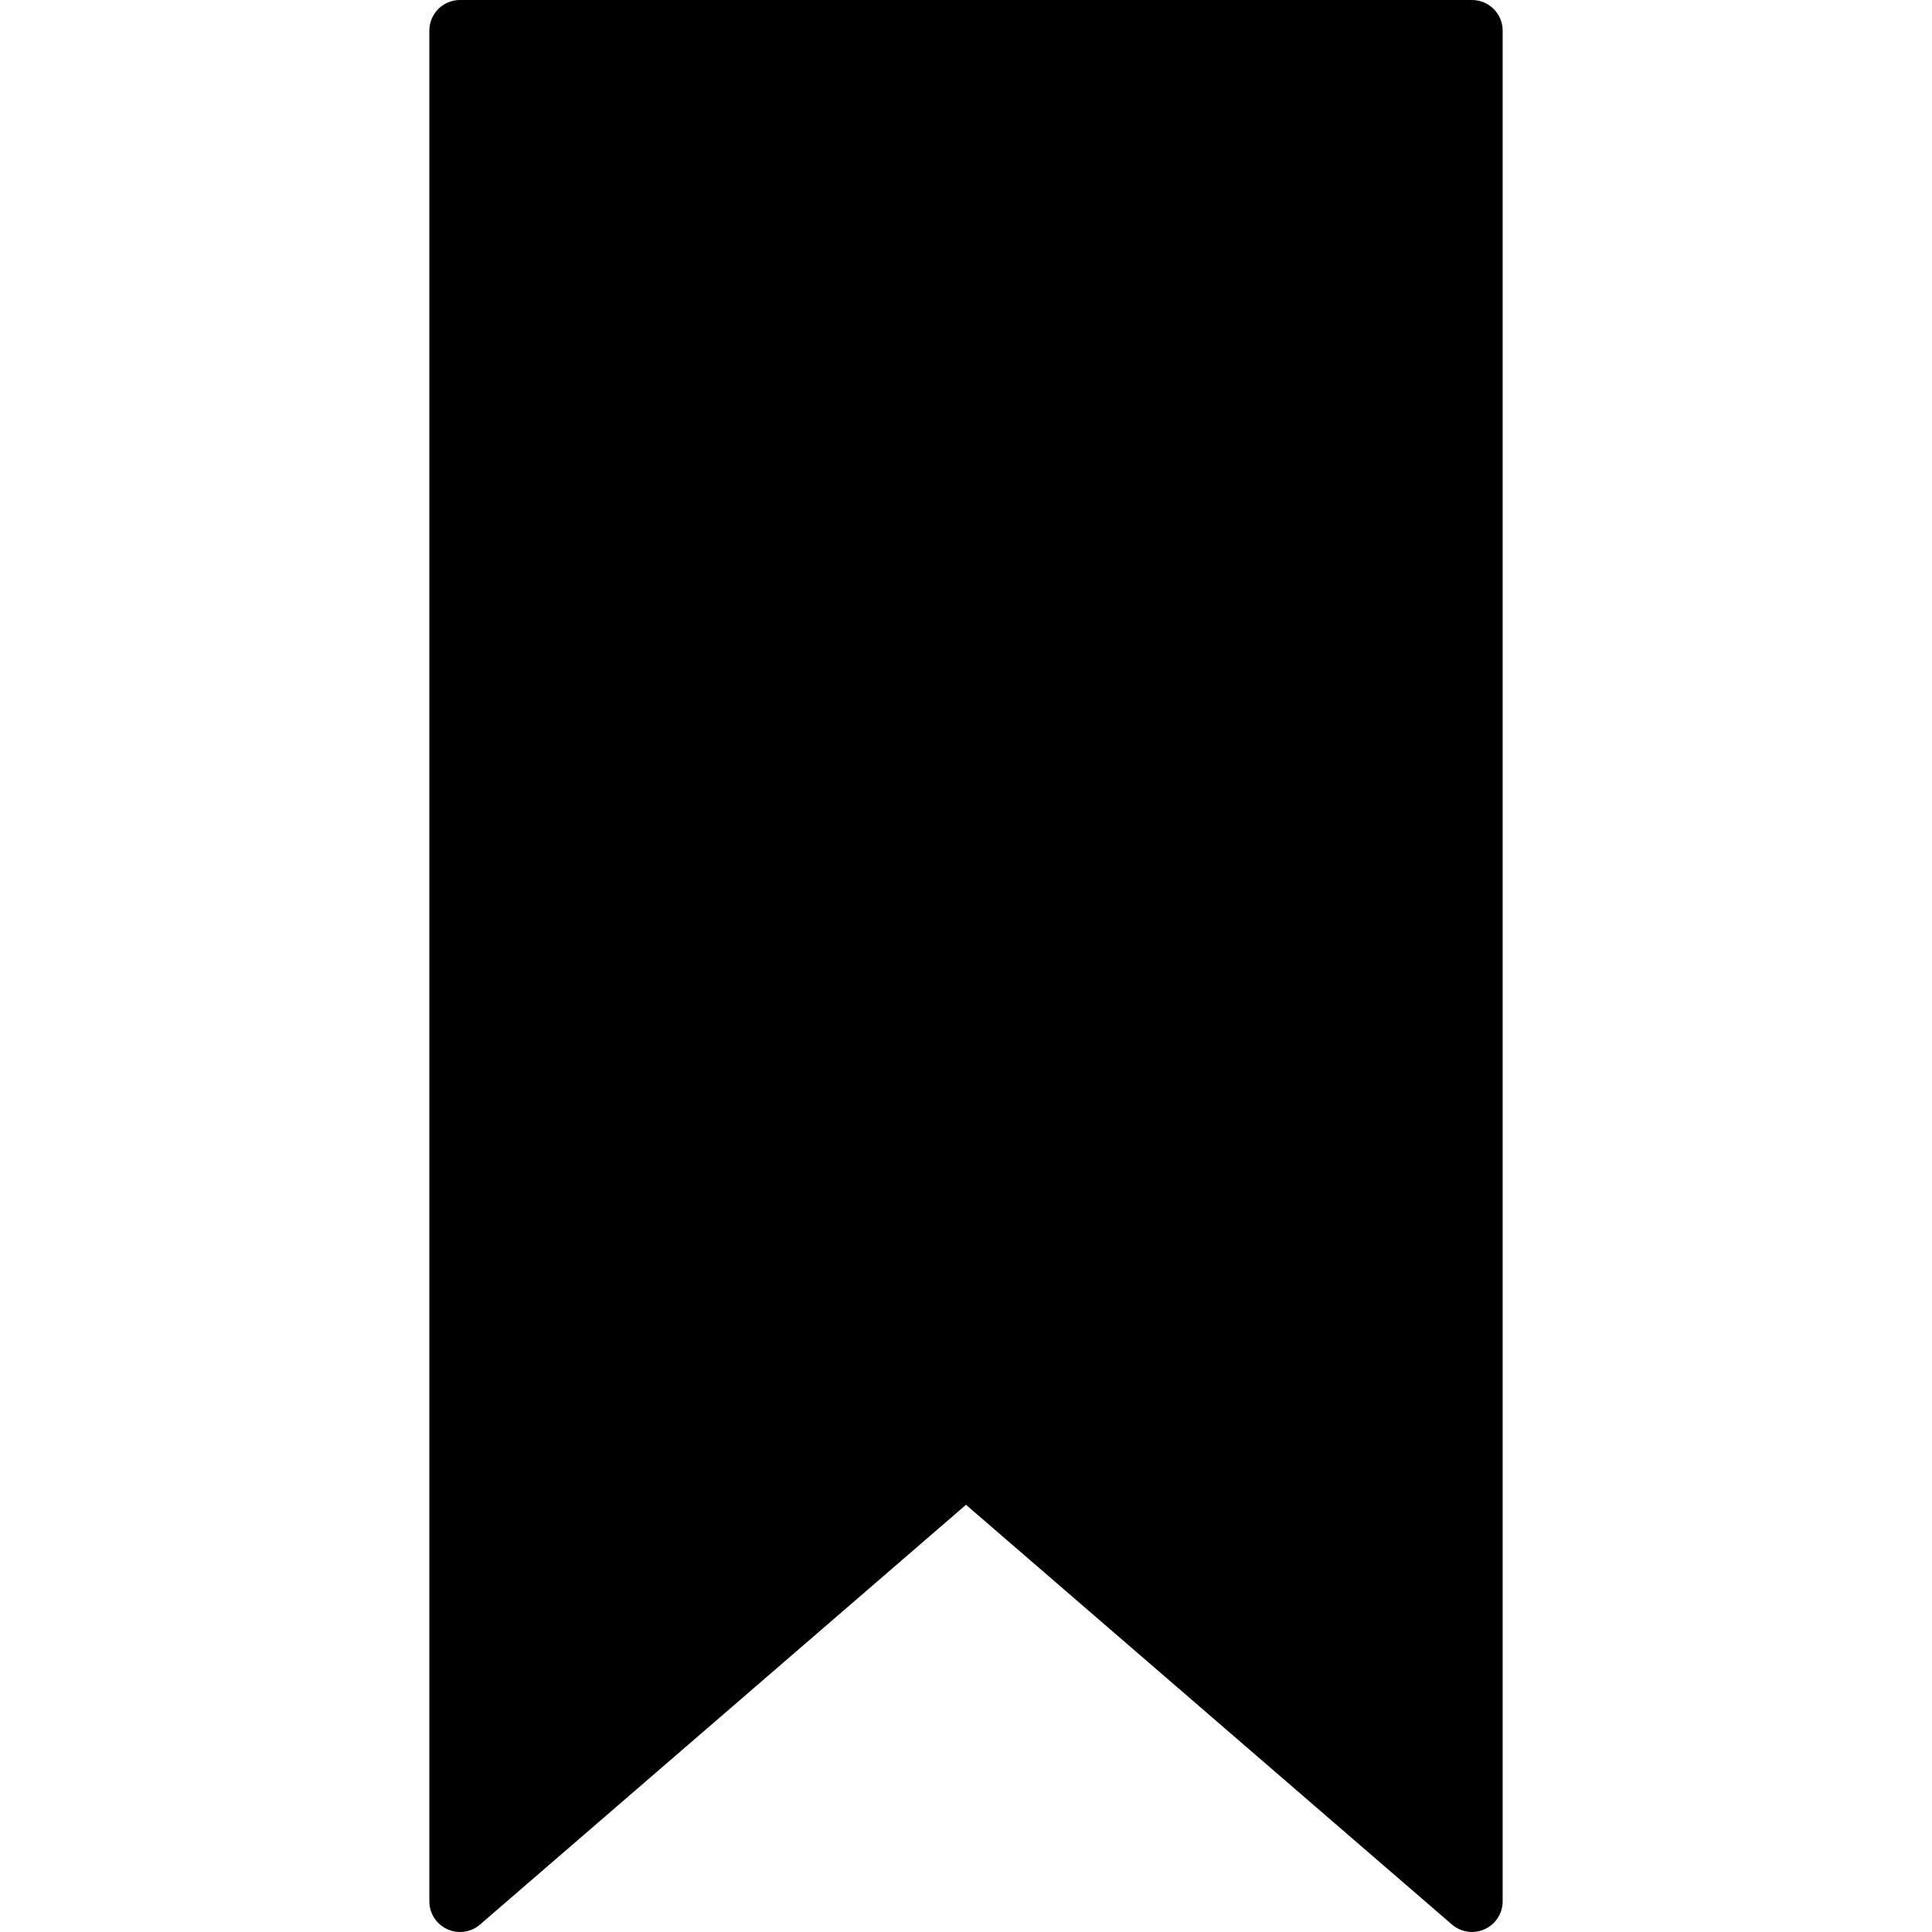
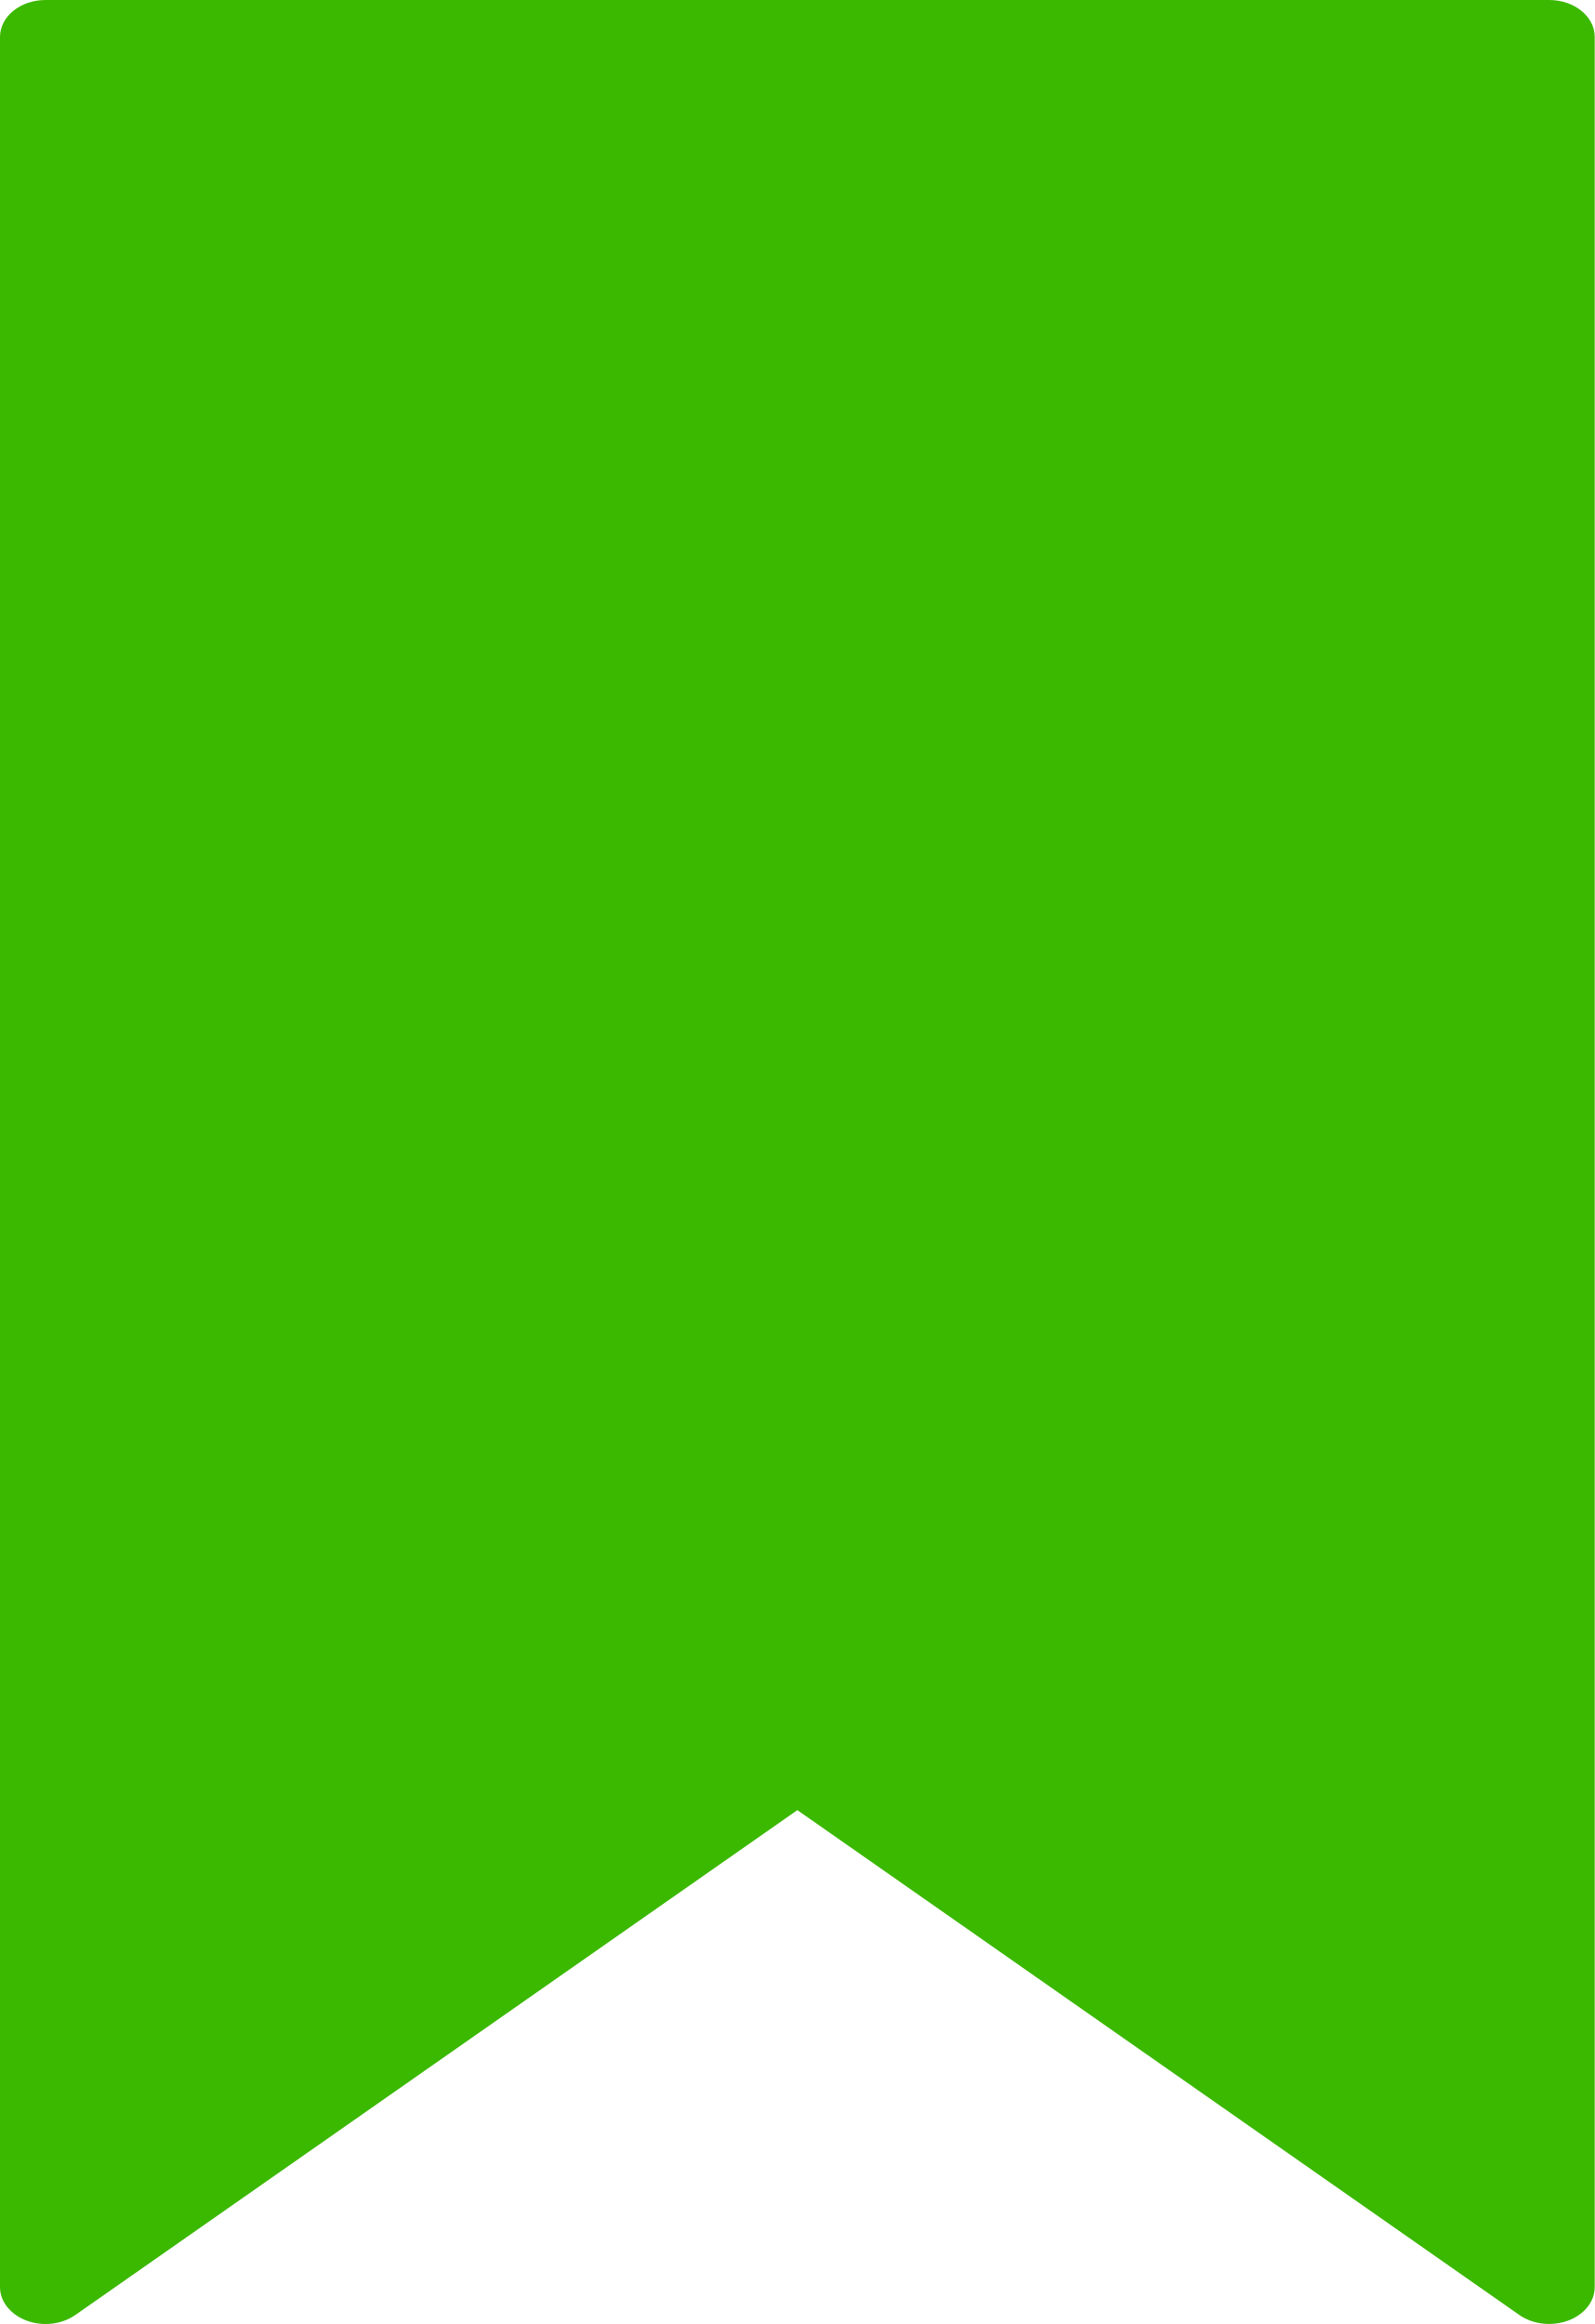
- <svg xmlns="http://www.w3.org/2000/svg" version="1.1" id="Capa_1" x="0px" y="0px" width="381.322px" height="381.322px" viewBox="0 0 381.322 381.322" style="enable-background:new 0 0 381.322 381.322;" xml:space="preserve">
-   <g>
-     <path d="M296.582,6.053v369.21c0,2.376-1.383,4.516-3.534,5.503c-0.804,0.372-1.667,0.55-2.518,0.55   c-1.419,0-2.838-0.503-3.961-1.472l-95.907-82.84l-95.912,82.84c-1.797,1.554-4.327,1.921-6.475,0.922   c-2.148-0.987-3.535-3.127-3.535-5.503V6.053C84.741,2.704,87.445,0,90.793,0H290.53C293.875,0,296.582,2.704,296.582,6.053z" />
-   </g>
-   <g>
- </g>
-   <g>
- </g>
-   <g>
- </g>
-   <g>
- </g>
-   <g>
- </g>
-   <g>
- </g>
-   <g>
- </g>
-   <g>
- </g>
-   <g>
- </g>
-   <g>
- </g>
-   <g>
- </g>
-   <g>
- </g>
-   <g>
- </g>
-   <g>
- </g>
-   <g>
- </g>
+ <svg xmlns="http://www.w3.org/2000/svg" width="35" height="51" viewBox="0 0 35 51" fill="none">
+   <path d="M35 0.81V50.19C35 50.507 34.771 50.794 34.416 50.926C34.283 50.975 34.141 50.999 34 50.999C33.766 50.999 33.531 50.932 33.346 50.802L17.5 39.723L1.654 50.802C1.357 51.01 0.939 51.059 0.585 50.926C0.23 50.794 0 50.507 0 50.19V0.81C0.001 0.362 0.447 0 1.001 0H34C34.553 0 35 0.362 35 0.81Z" fill="#3BB800" />
</svg>
